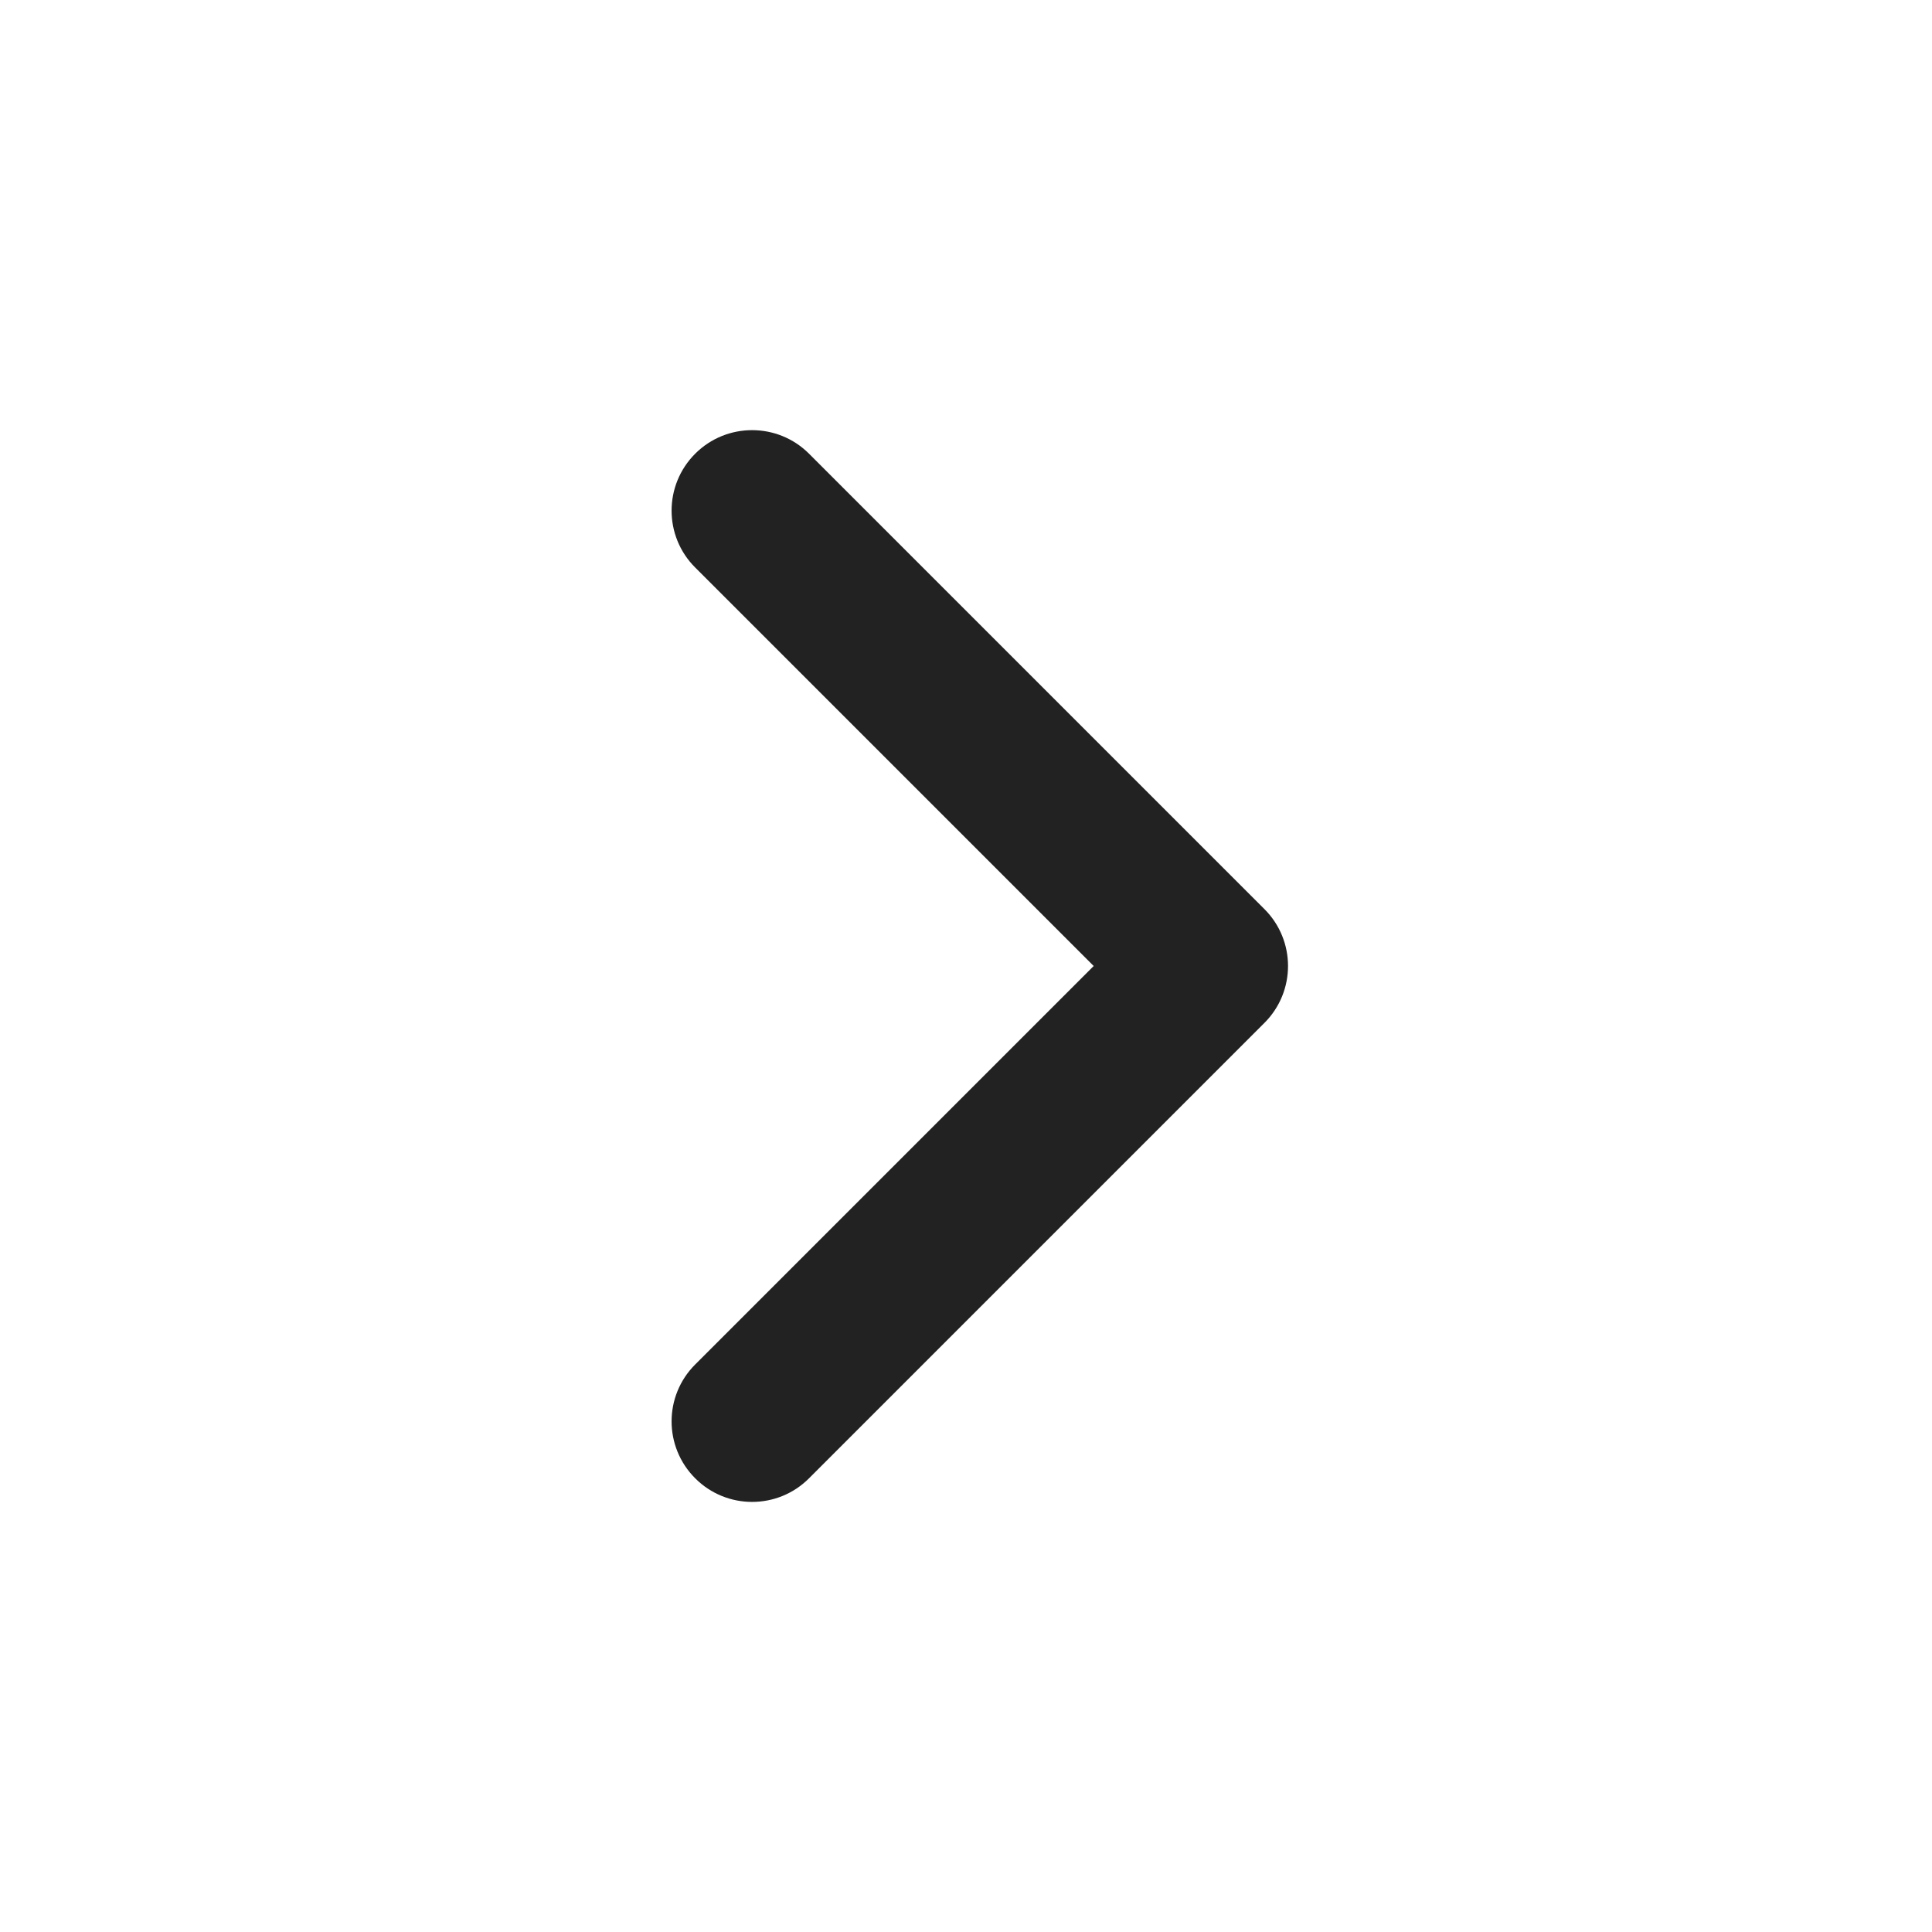
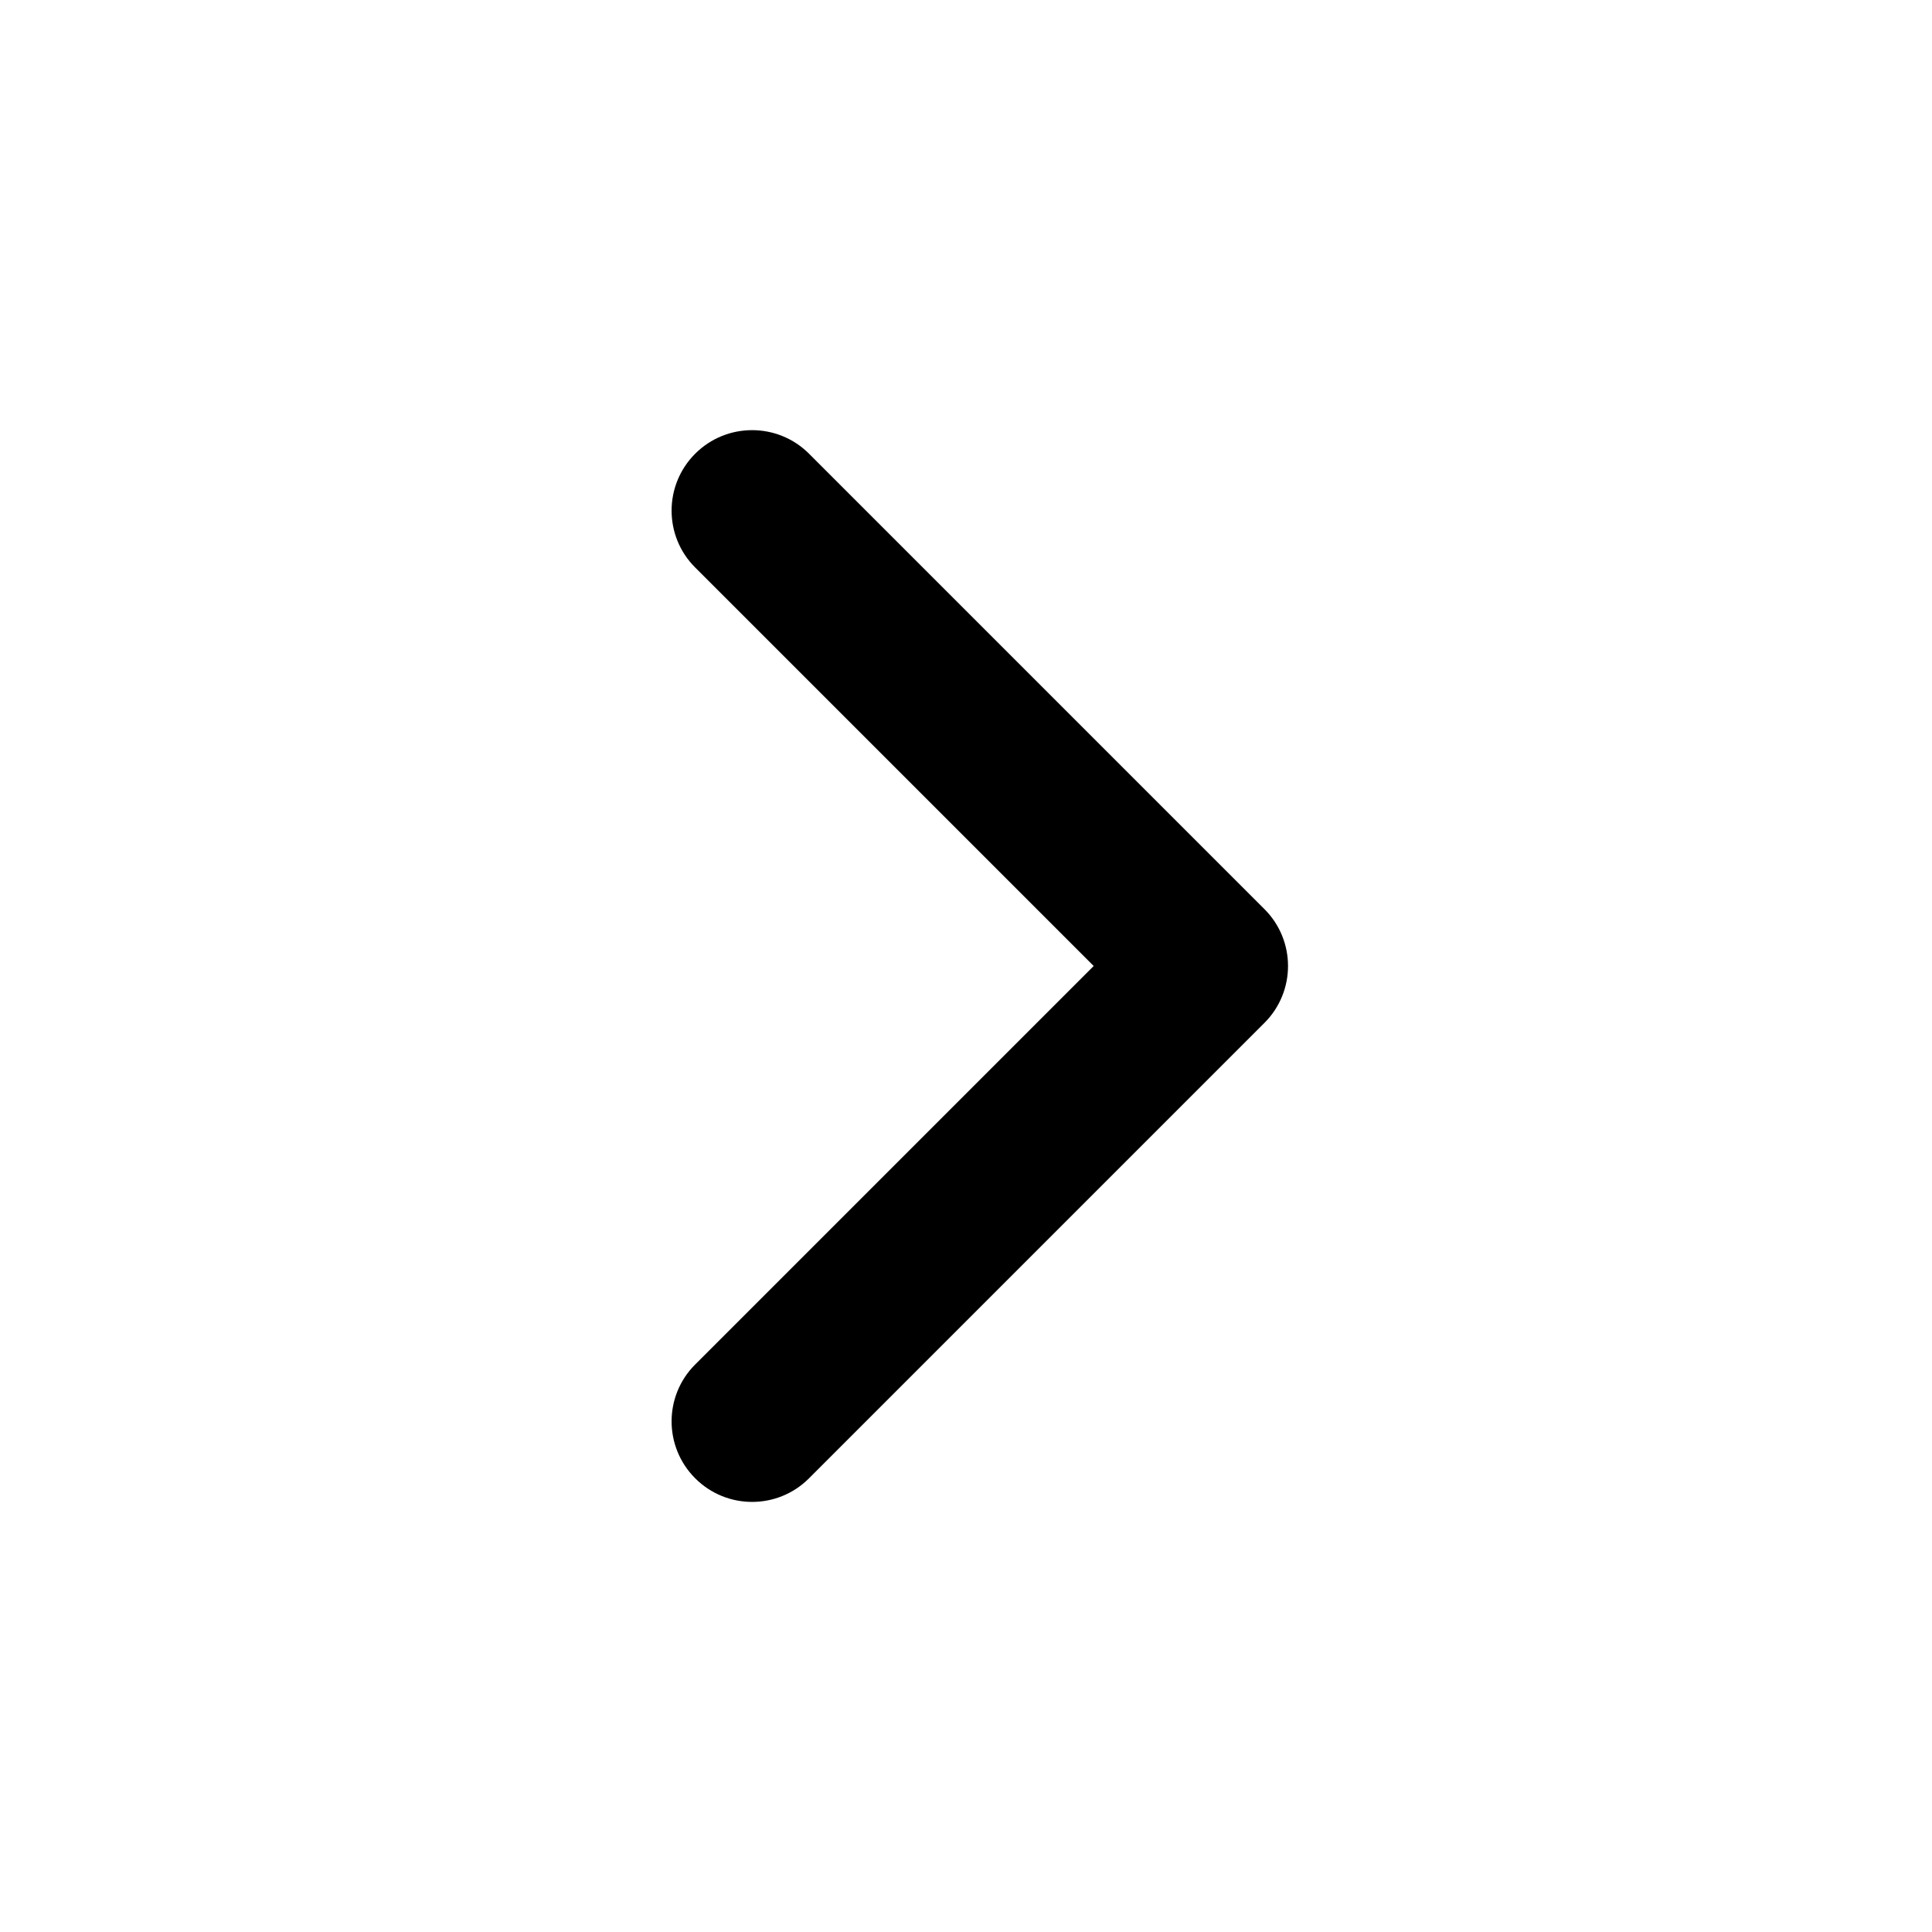
<svg xmlns="http://www.w3.org/2000/svg" width="24" height="24" viewBox="0 0 24 24" fill="none">
-   <path fill-rule="evenodd" clip-rule="evenodd" d="M15.707 11.293C16.098 11.683 16.098 12.317 15.707 12.707L10.05 18.364C9.66 18.755 9.026 18.755 8.636 18.364C8.245 17.973 8.245 17.34 8.636 16.95L13.586 12L8.636 7.05C8.245 6.66 8.245 6.027 8.636 5.636C9.026 5.246 9.66 5.246 10.05 5.636L15.707 11.293Z" fill="#222222" />
+   <path fill-rule="evenodd" clip-rule="evenodd" d="M15.707 11.293C16.098 11.683 16.098 12.317 15.707 12.707L10.05 18.364C9.66 18.755 9.026 18.755 8.636 18.364C8.245 17.973 8.245 17.34 8.636 16.95L13.586 12L8.636 7.05C8.245 6.66 8.245 6.027 8.636 5.636C9.026 5.246 9.66 5.246 10.05 5.636L15.707 11.293Z" fill="currentColor" />
</svg>
